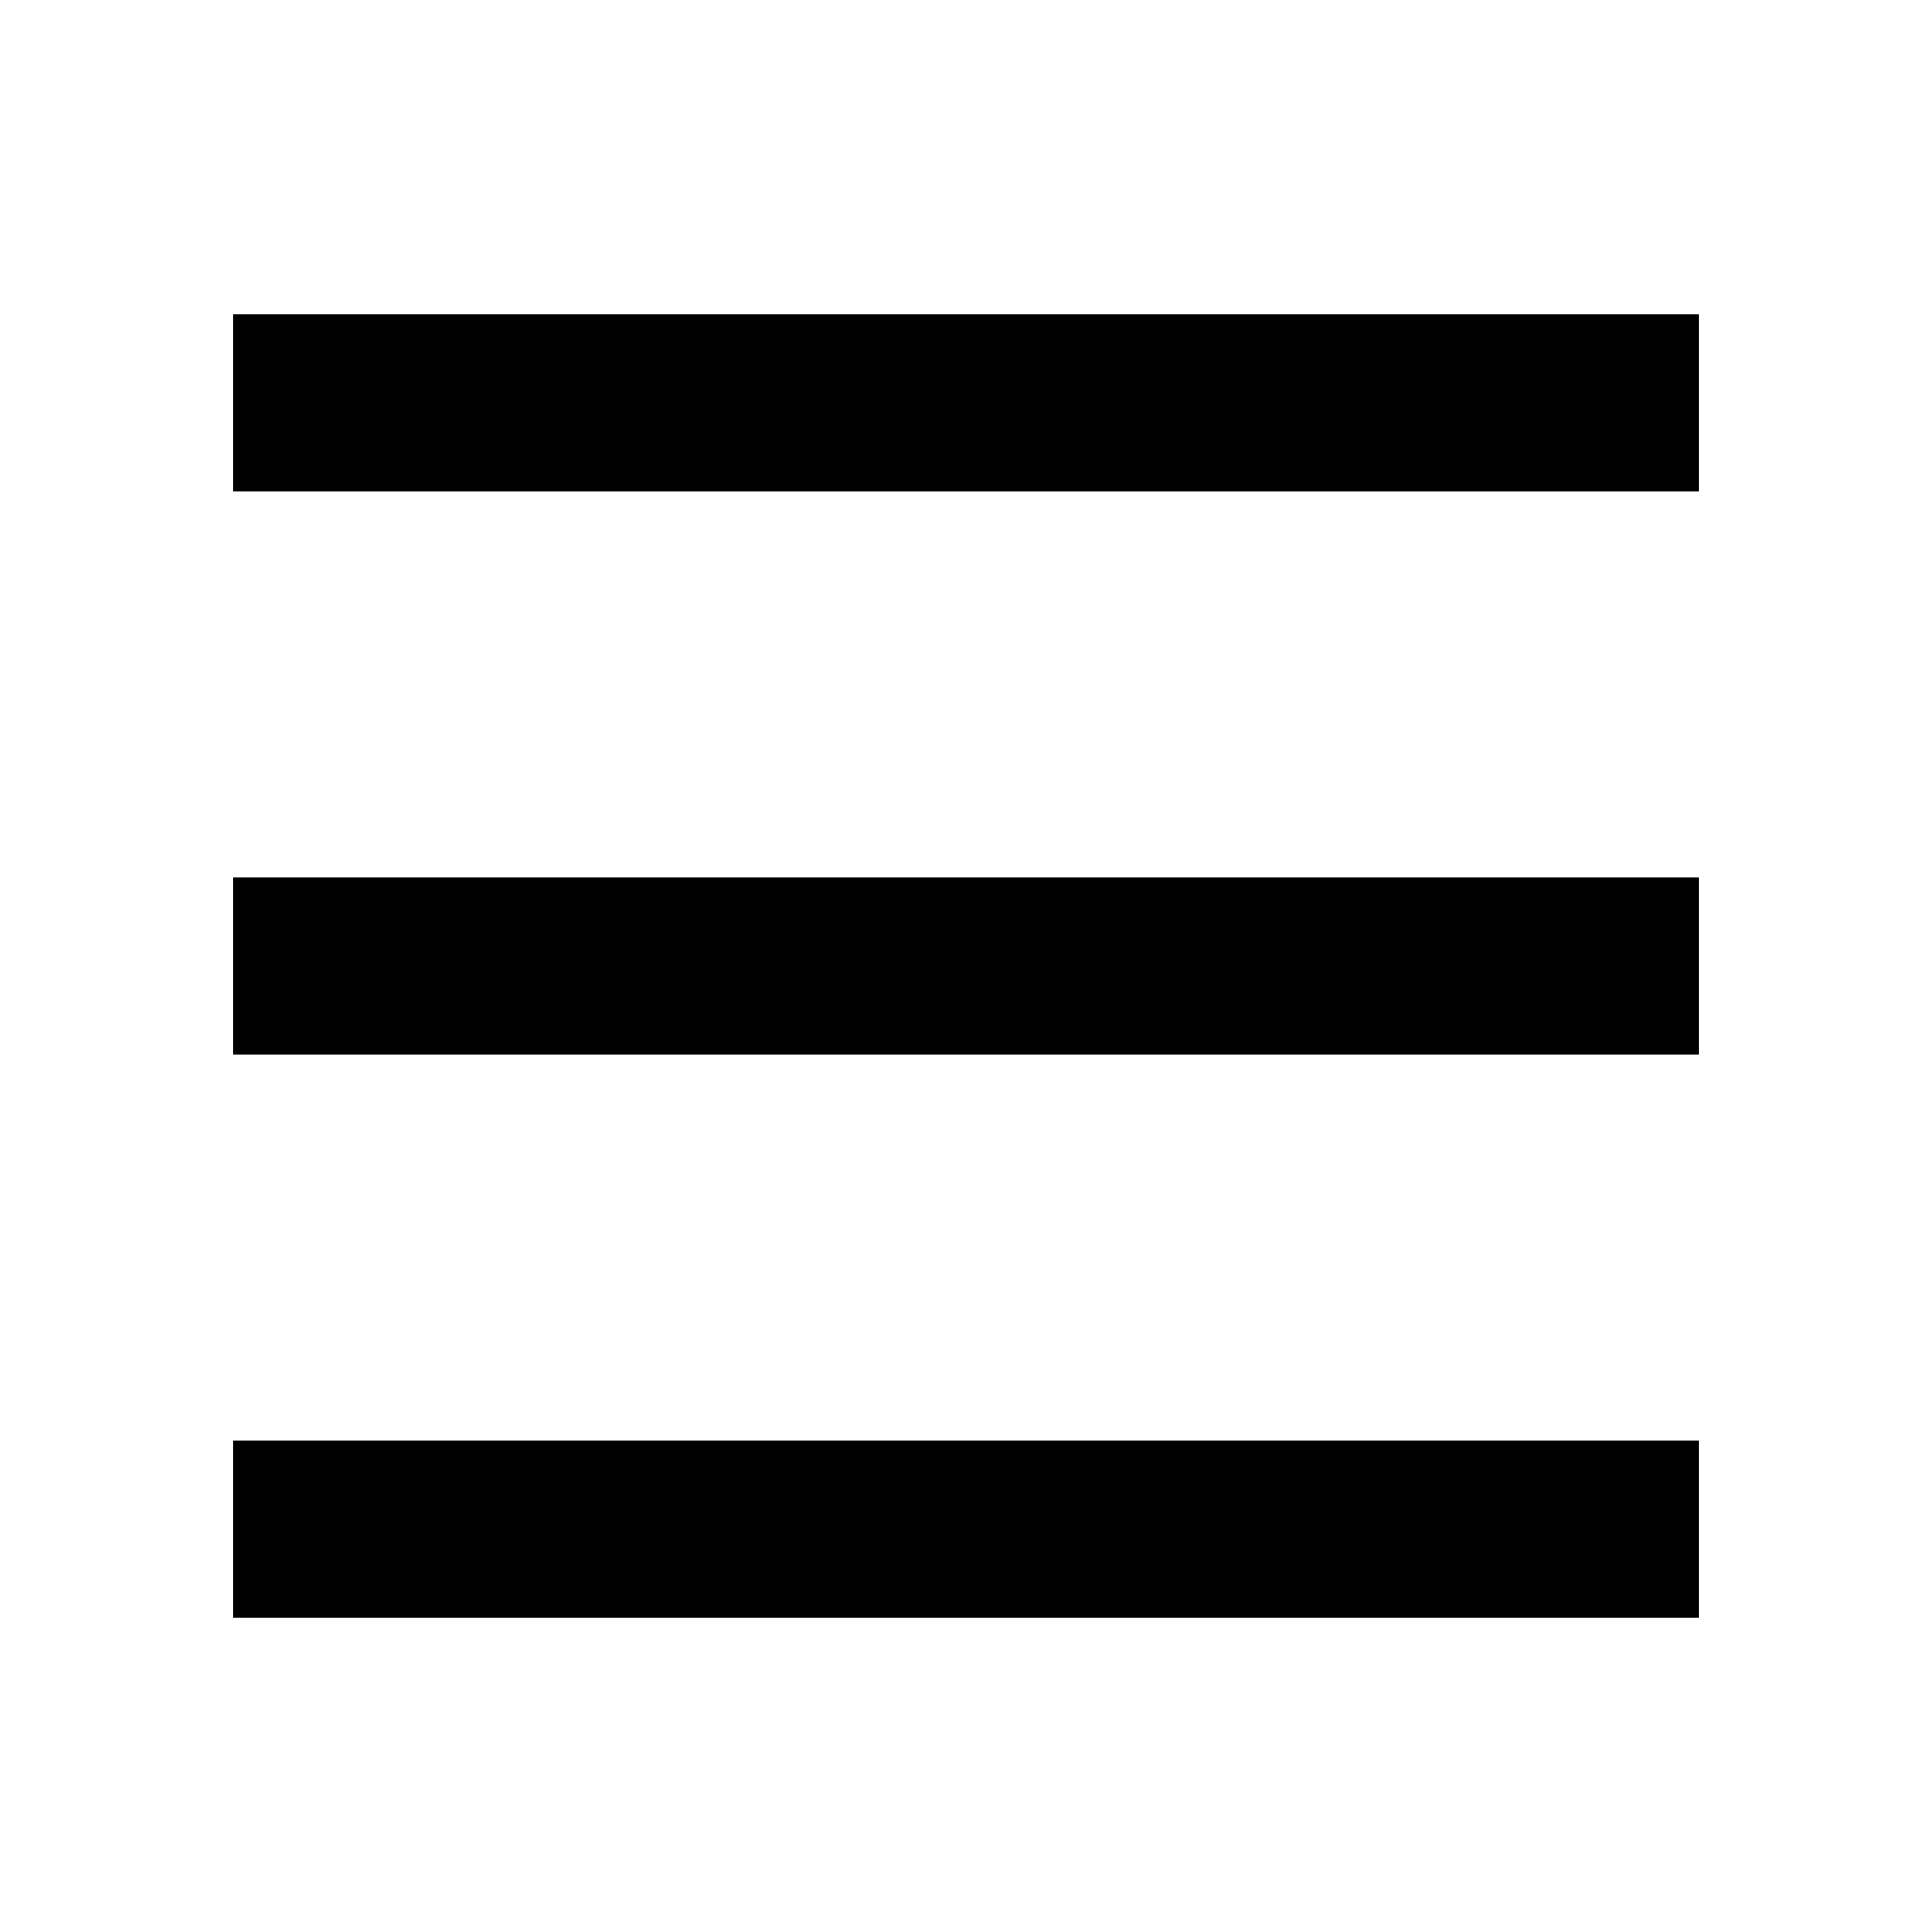
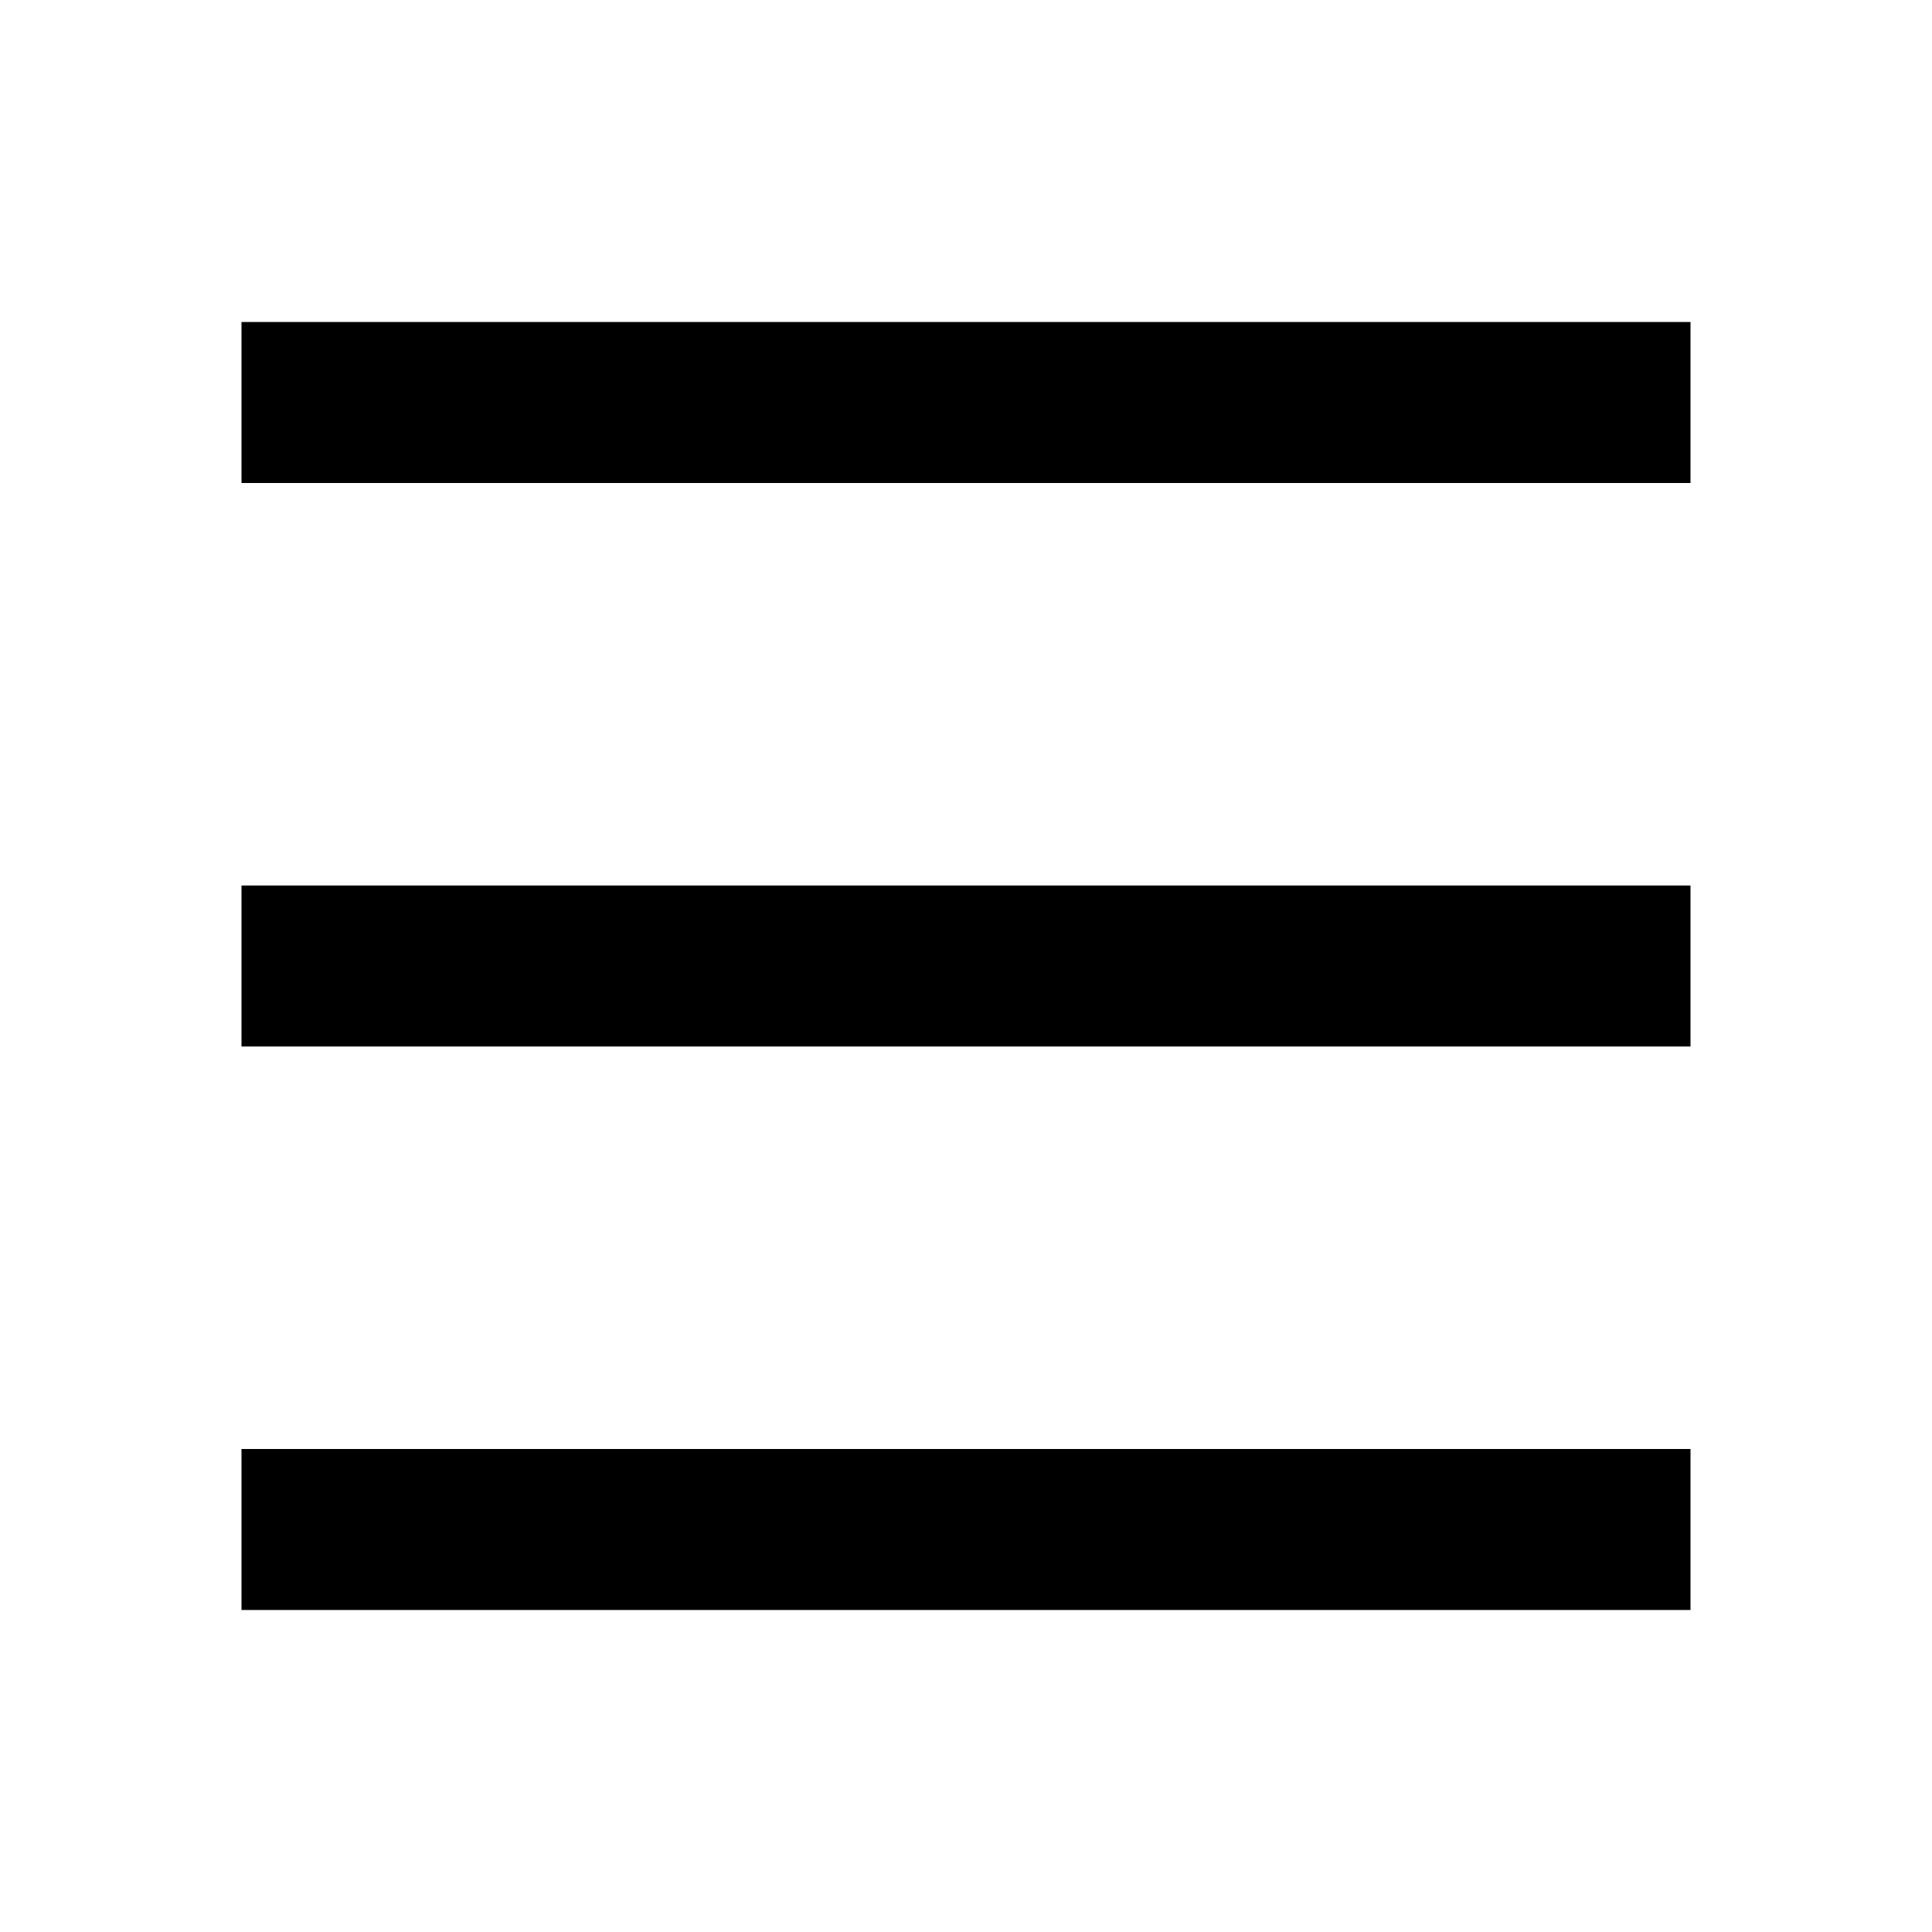
<svg xmlns="http://www.w3.org/2000/svg" width="24px" height="24px" viewBox="0 0 24 24">
-   <path fill="currentColor" d="M3 4h18v2H3zm0 7h18v2H3zm0 7h18v2H3z" stroke-width="0.2" stroke="currentColor" />
+   <path fill="currentColor" d="M3 4h18v2H3zm0 7h18v2H3zm0 7h18v2H3z" stroke-width="0" stroke="currentColor" />
</svg>
